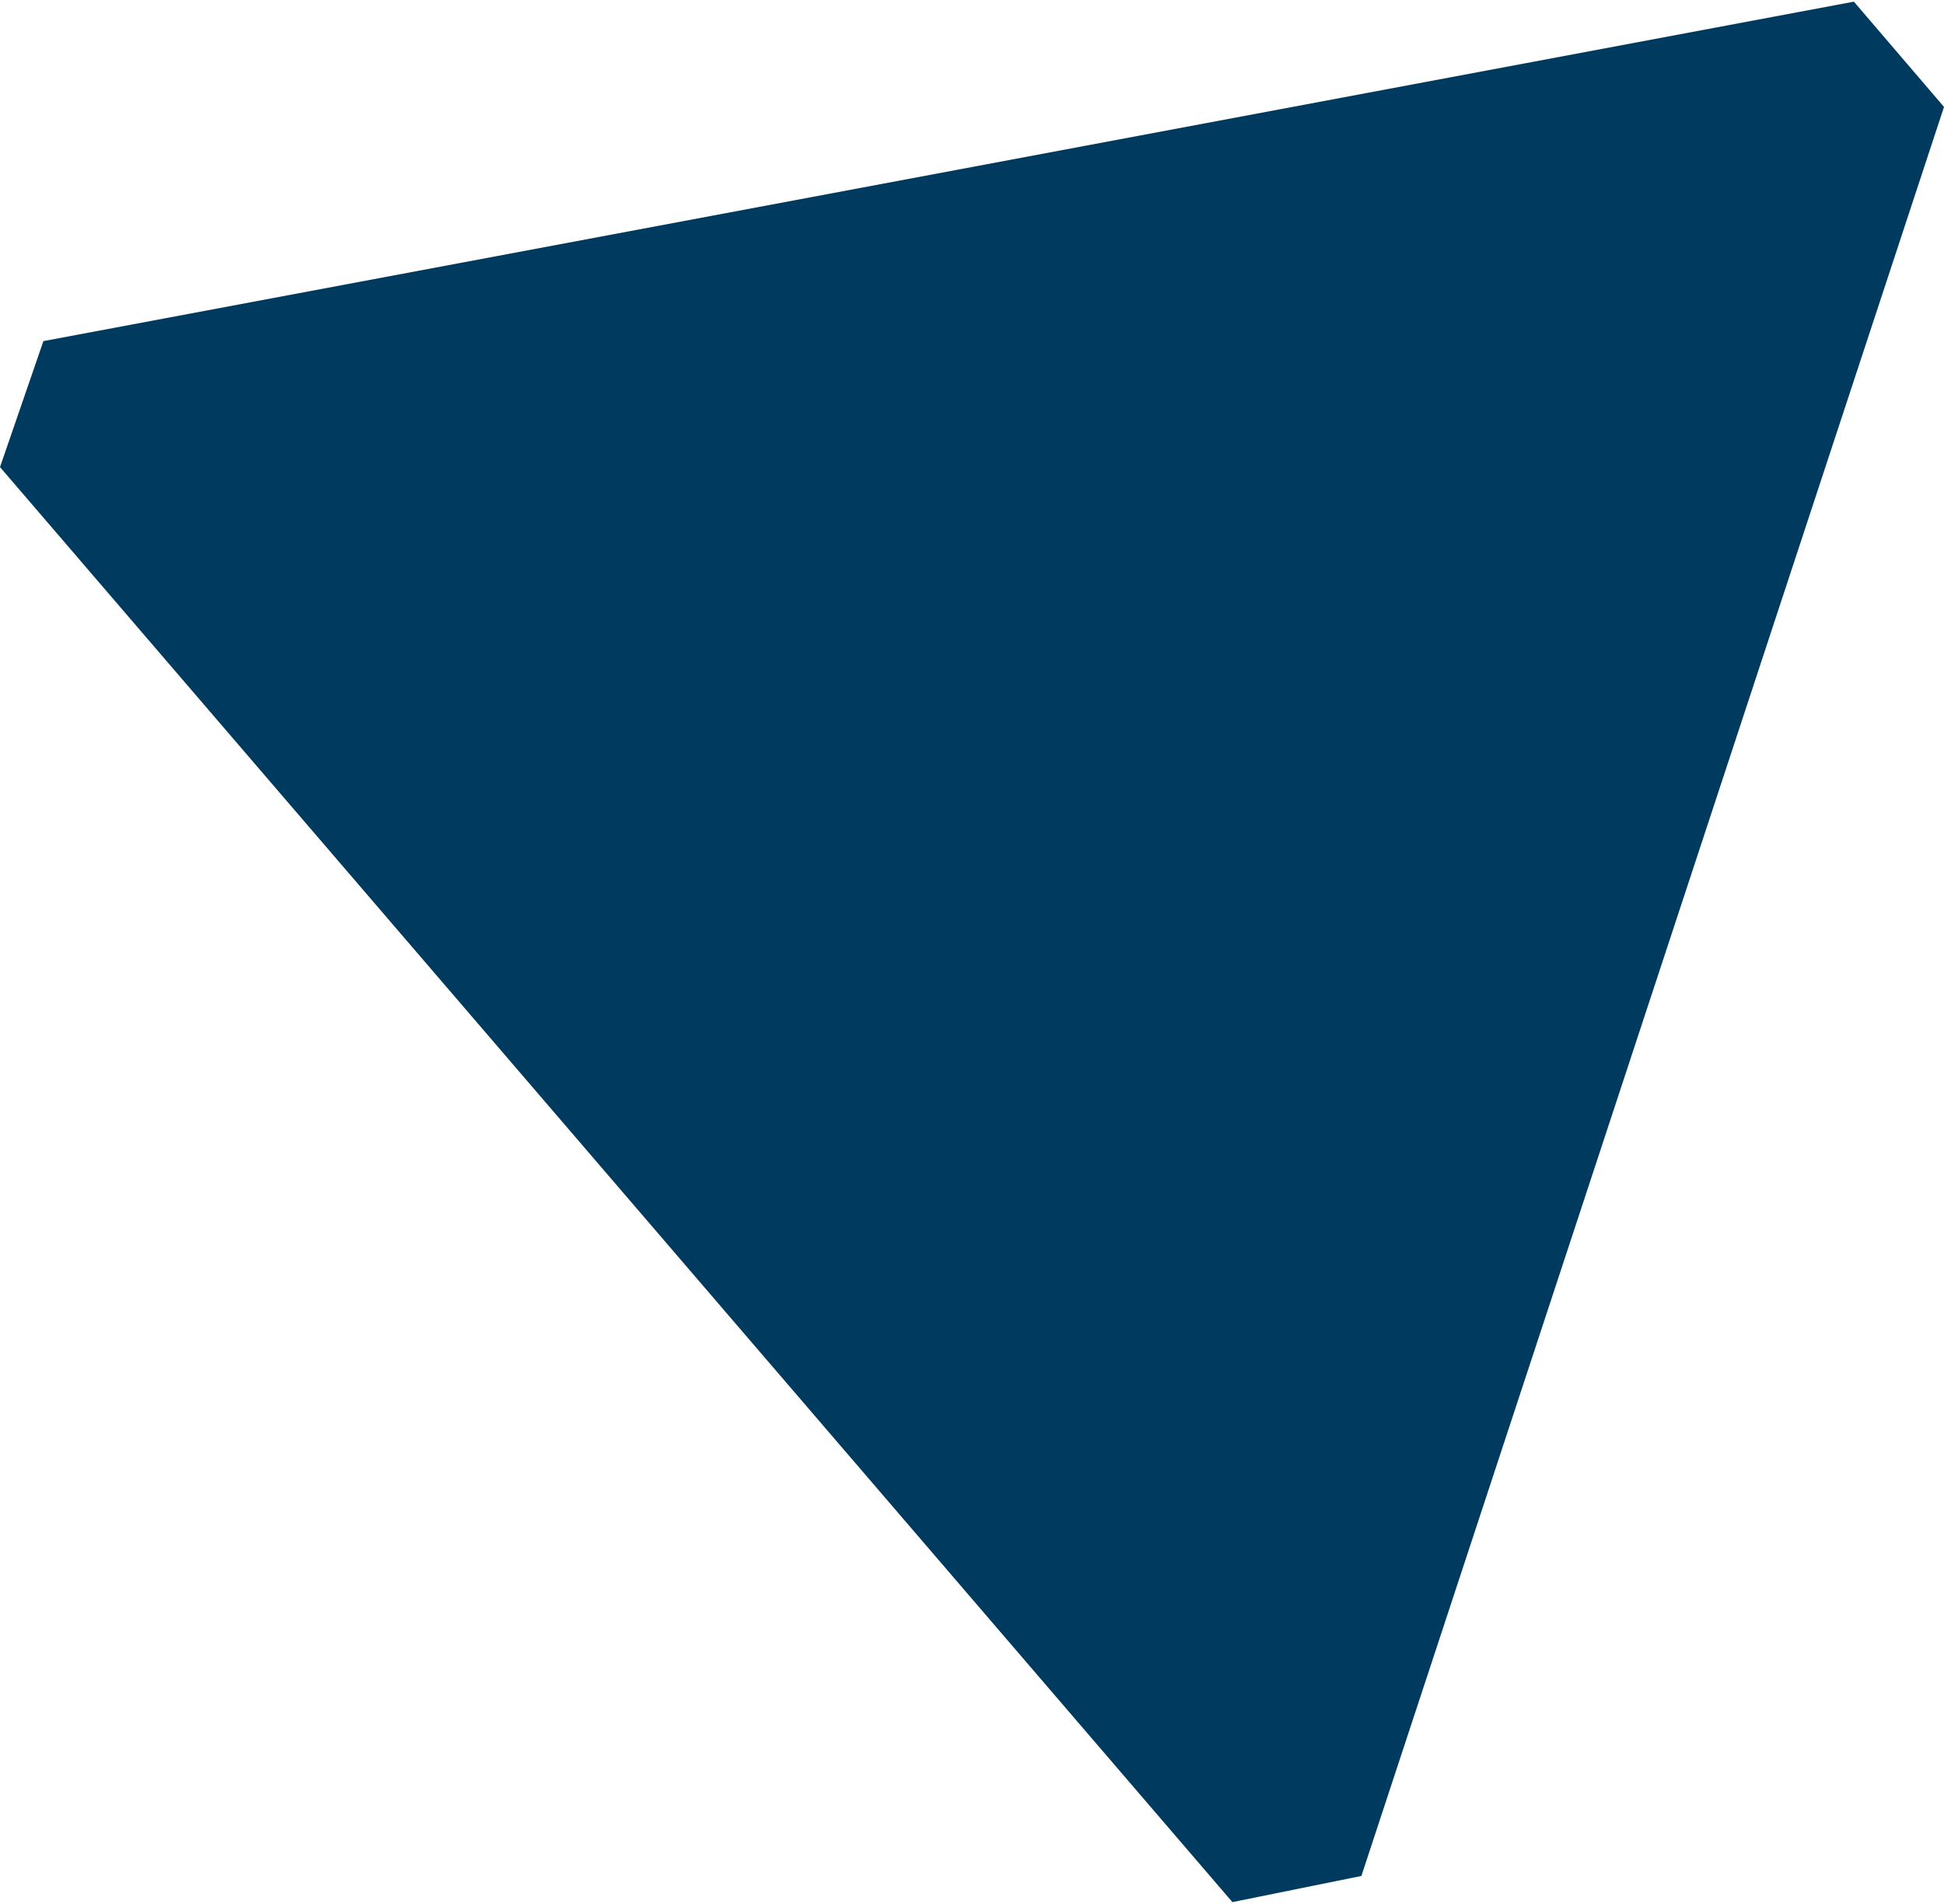
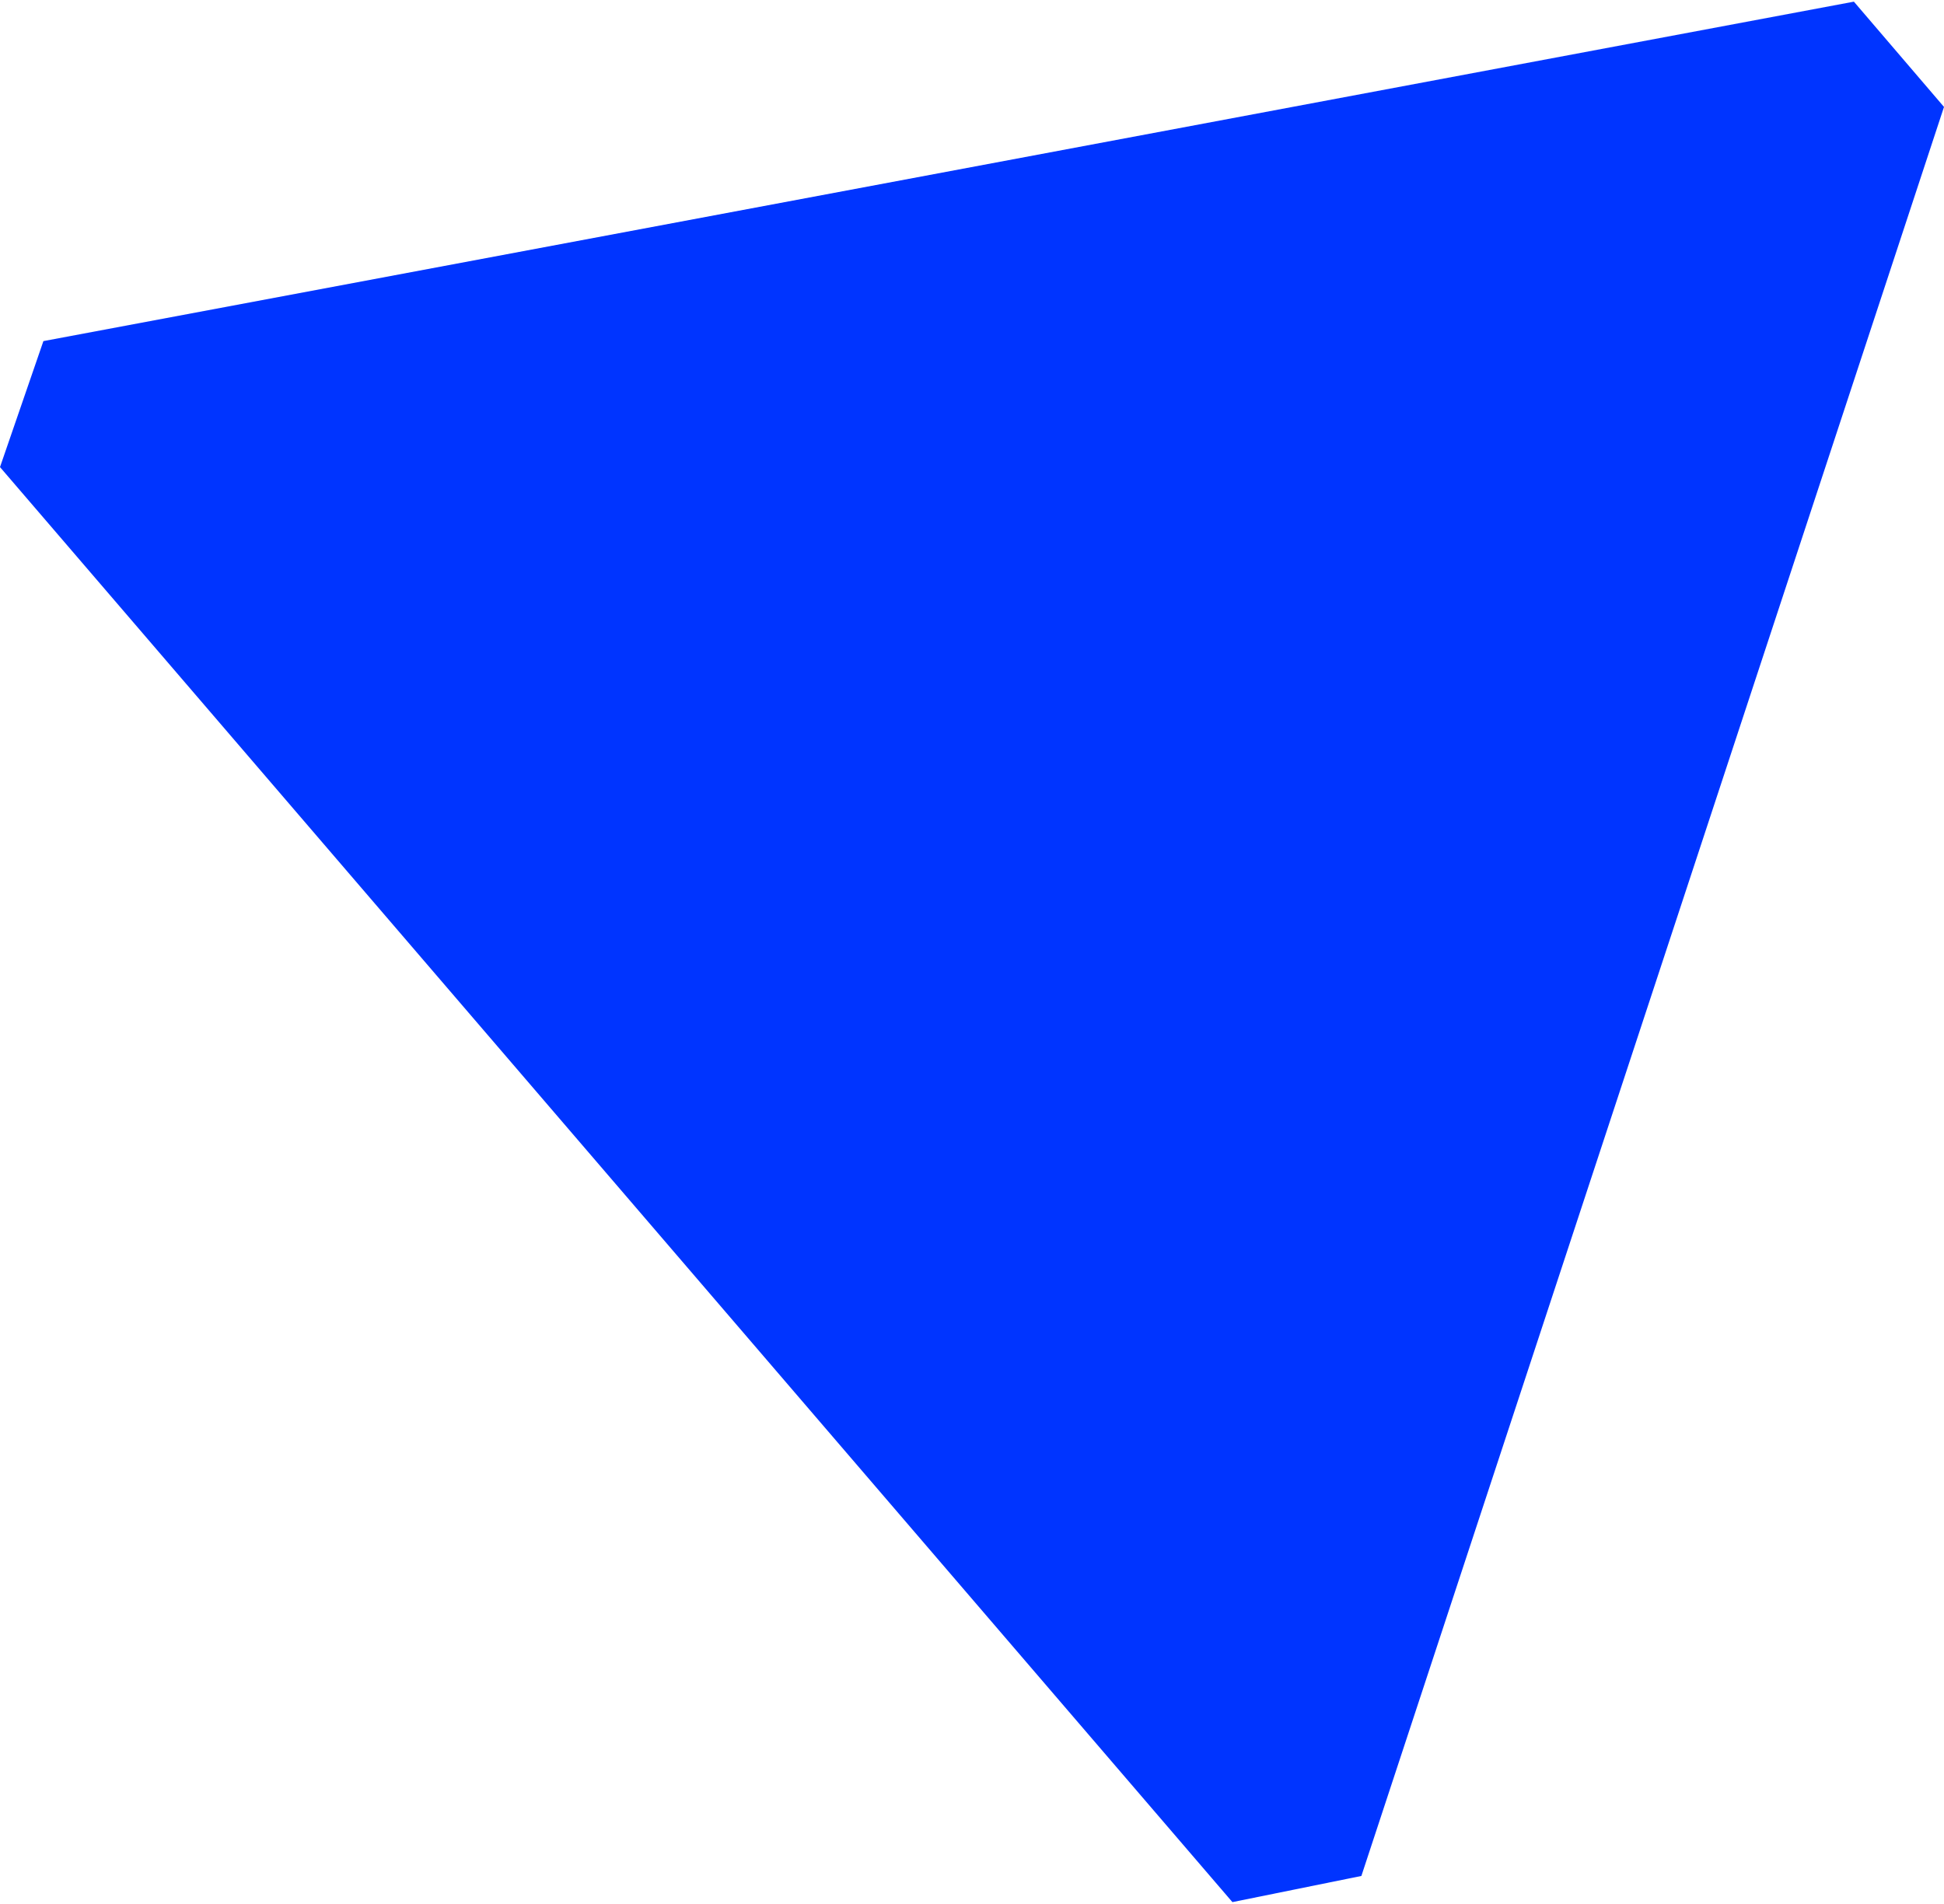
<svg xmlns="http://www.w3.org/2000/svg" viewBox="0 0 823 806" shape-rendering="geometricPrecision" text-rendering="geometricPrecision">
-   <style>@keyframes eDvQB8pHfog2_tr__tr{0%{transform:rotate(0deg) translateZ(0)}}</style>
-   <path d="M823 45.274L784.851.701 18.374 144.434 0 197.781l521.747 607.631 54.598-11.077L823 45.275z" fill="#003A5E" stroke-miterlimit="1" style="transform-origin:50% 50% 0;will-change:transform;animation:eDvQB8pHfog2_tr__tr 3000ms linear infinite normal forwards" />
+   <style>
+     #eDvQB8pHfog2 {
+       transform-origin: 50% 50% 0;
+       will-change: transform;
+       animation: eDvQB8pHfog2_tr__tr 6000ms linear infinite normal forwards
+     }
+     @keyframes eDvQB8pHfog2_tr__tr {
+       0% {
+         transform: rotate(0deg) translateZ(0)
+       }
+       100% {
+         transform: rotate(360deg) translateZ(0)
+       }
+     }
+   </style>
+   <path id="eDvQB8pHfog2" d="M823,45.274L784.851,0.701L18.374,144.434L0,197.781L521.747,805.412L576.345,794.335L823,45.274Z" fill="#0034FF" />
</svg>
